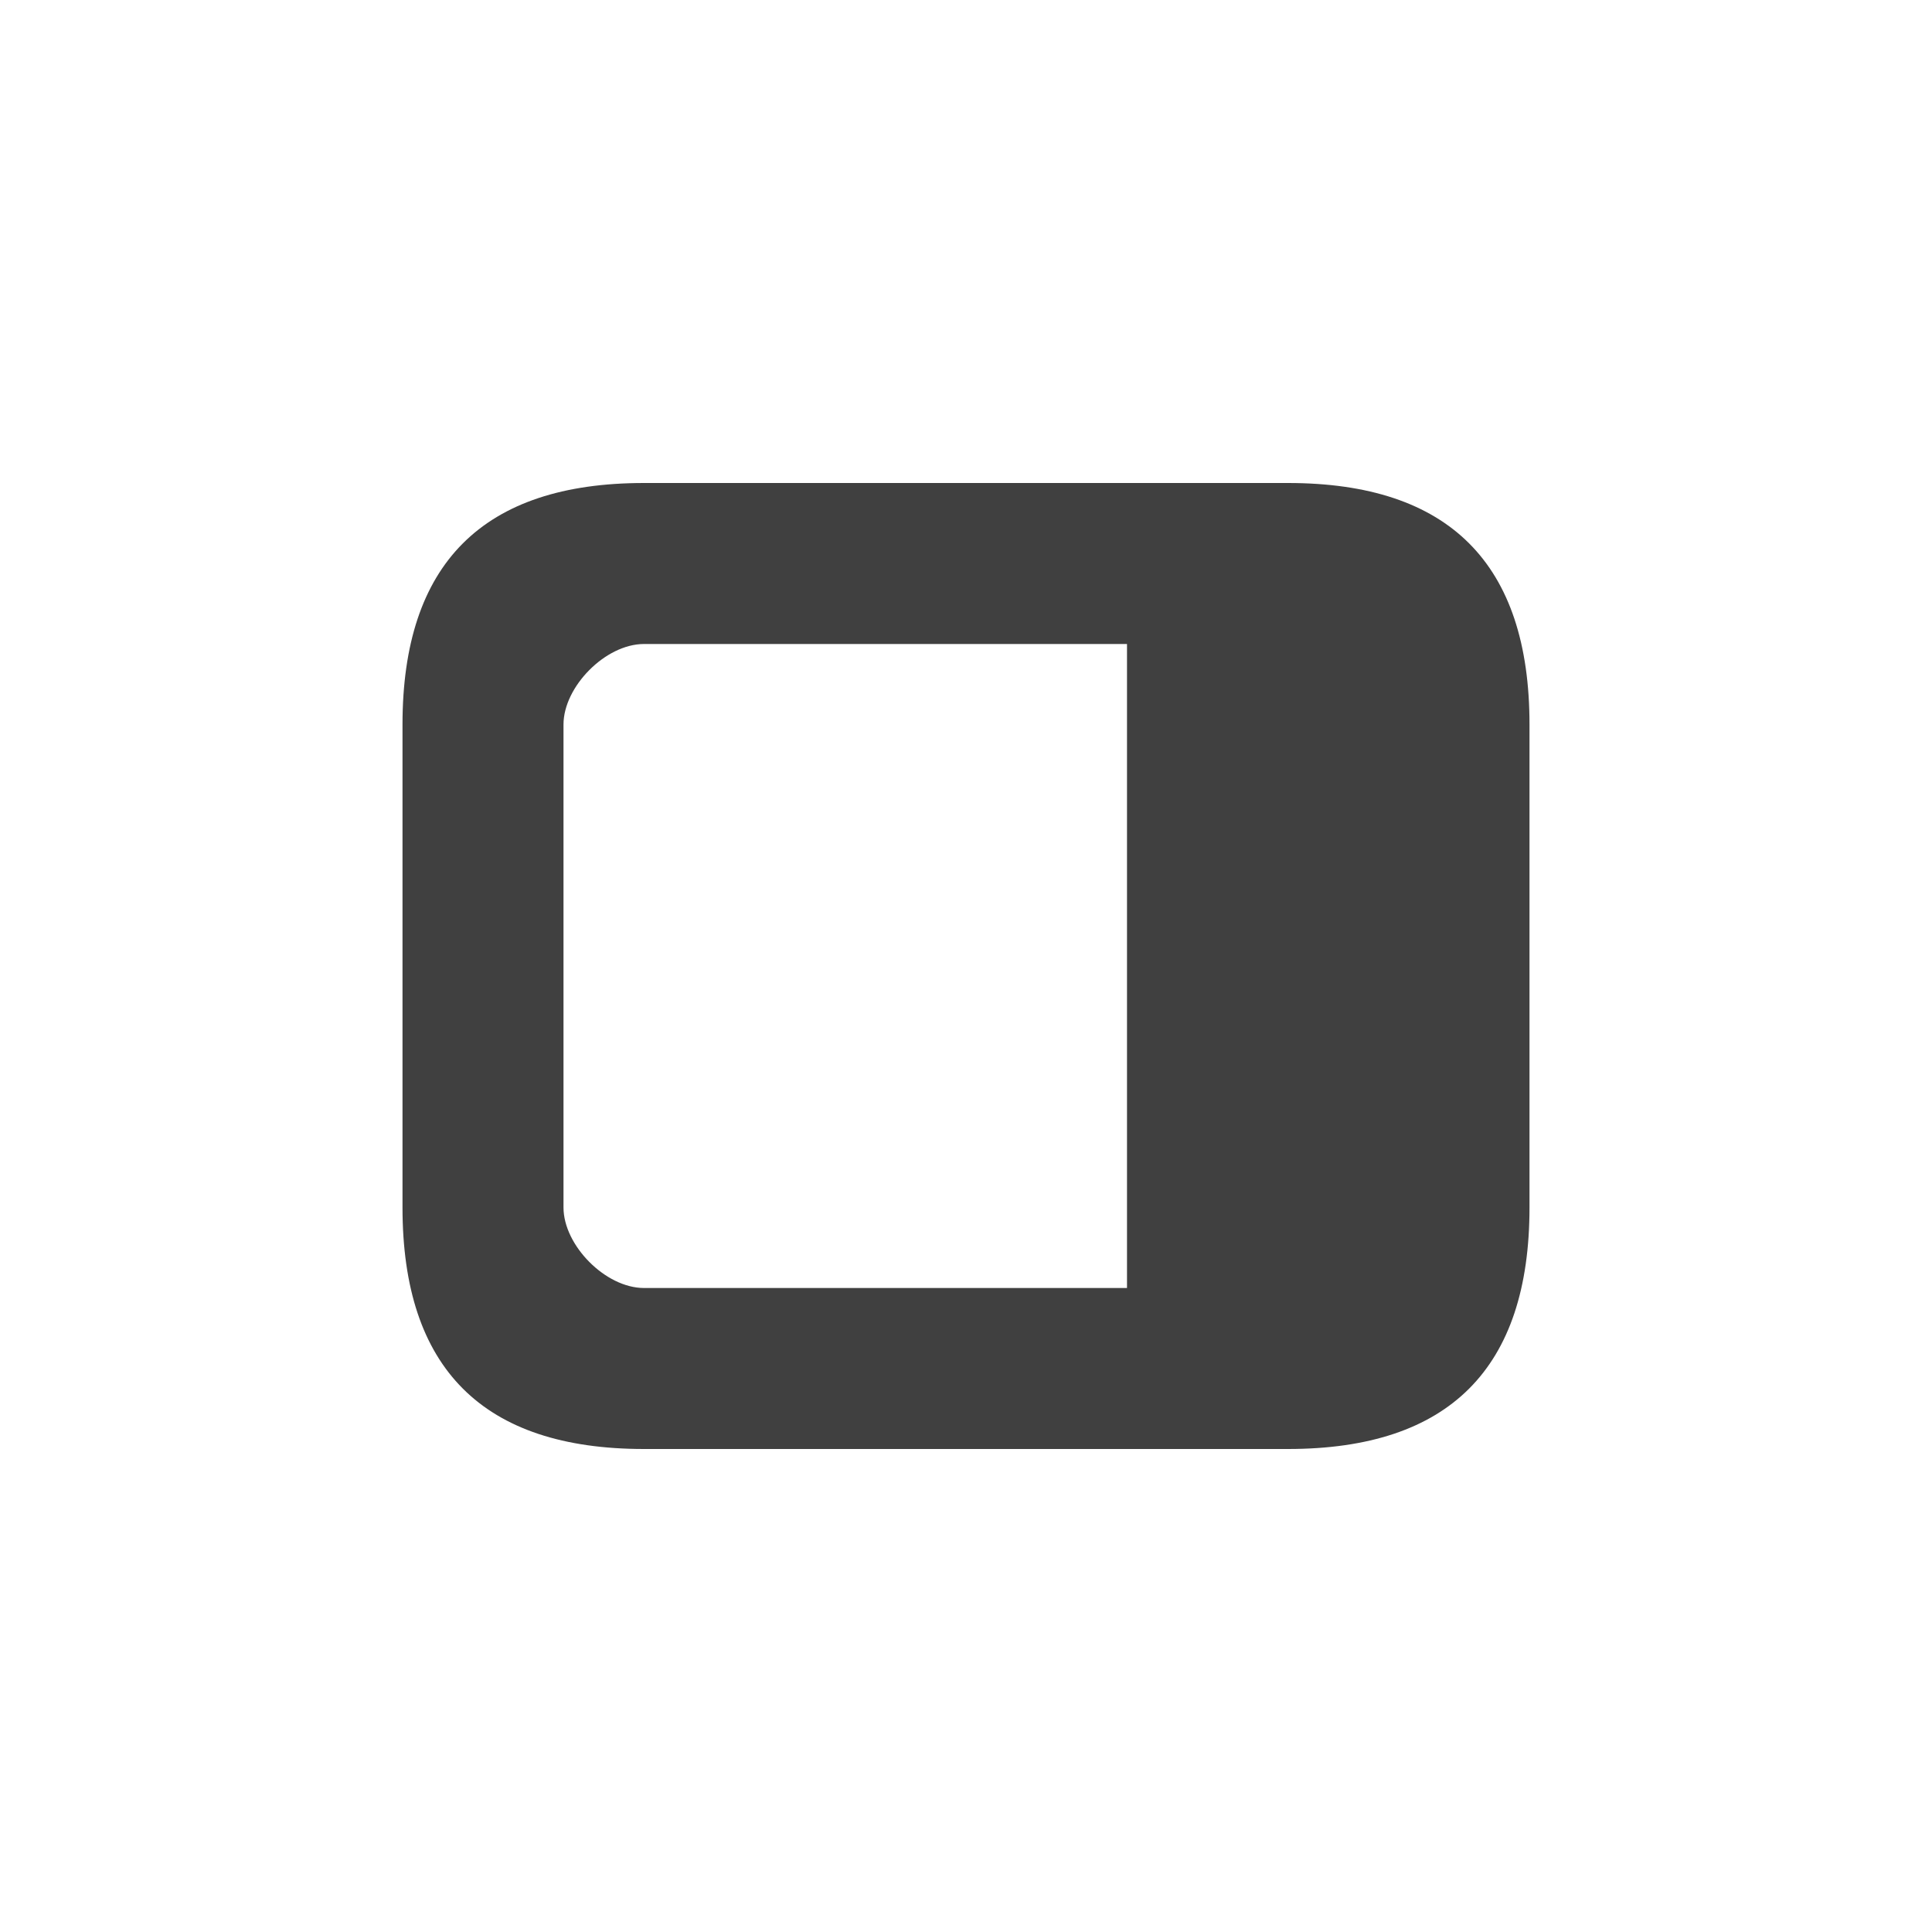
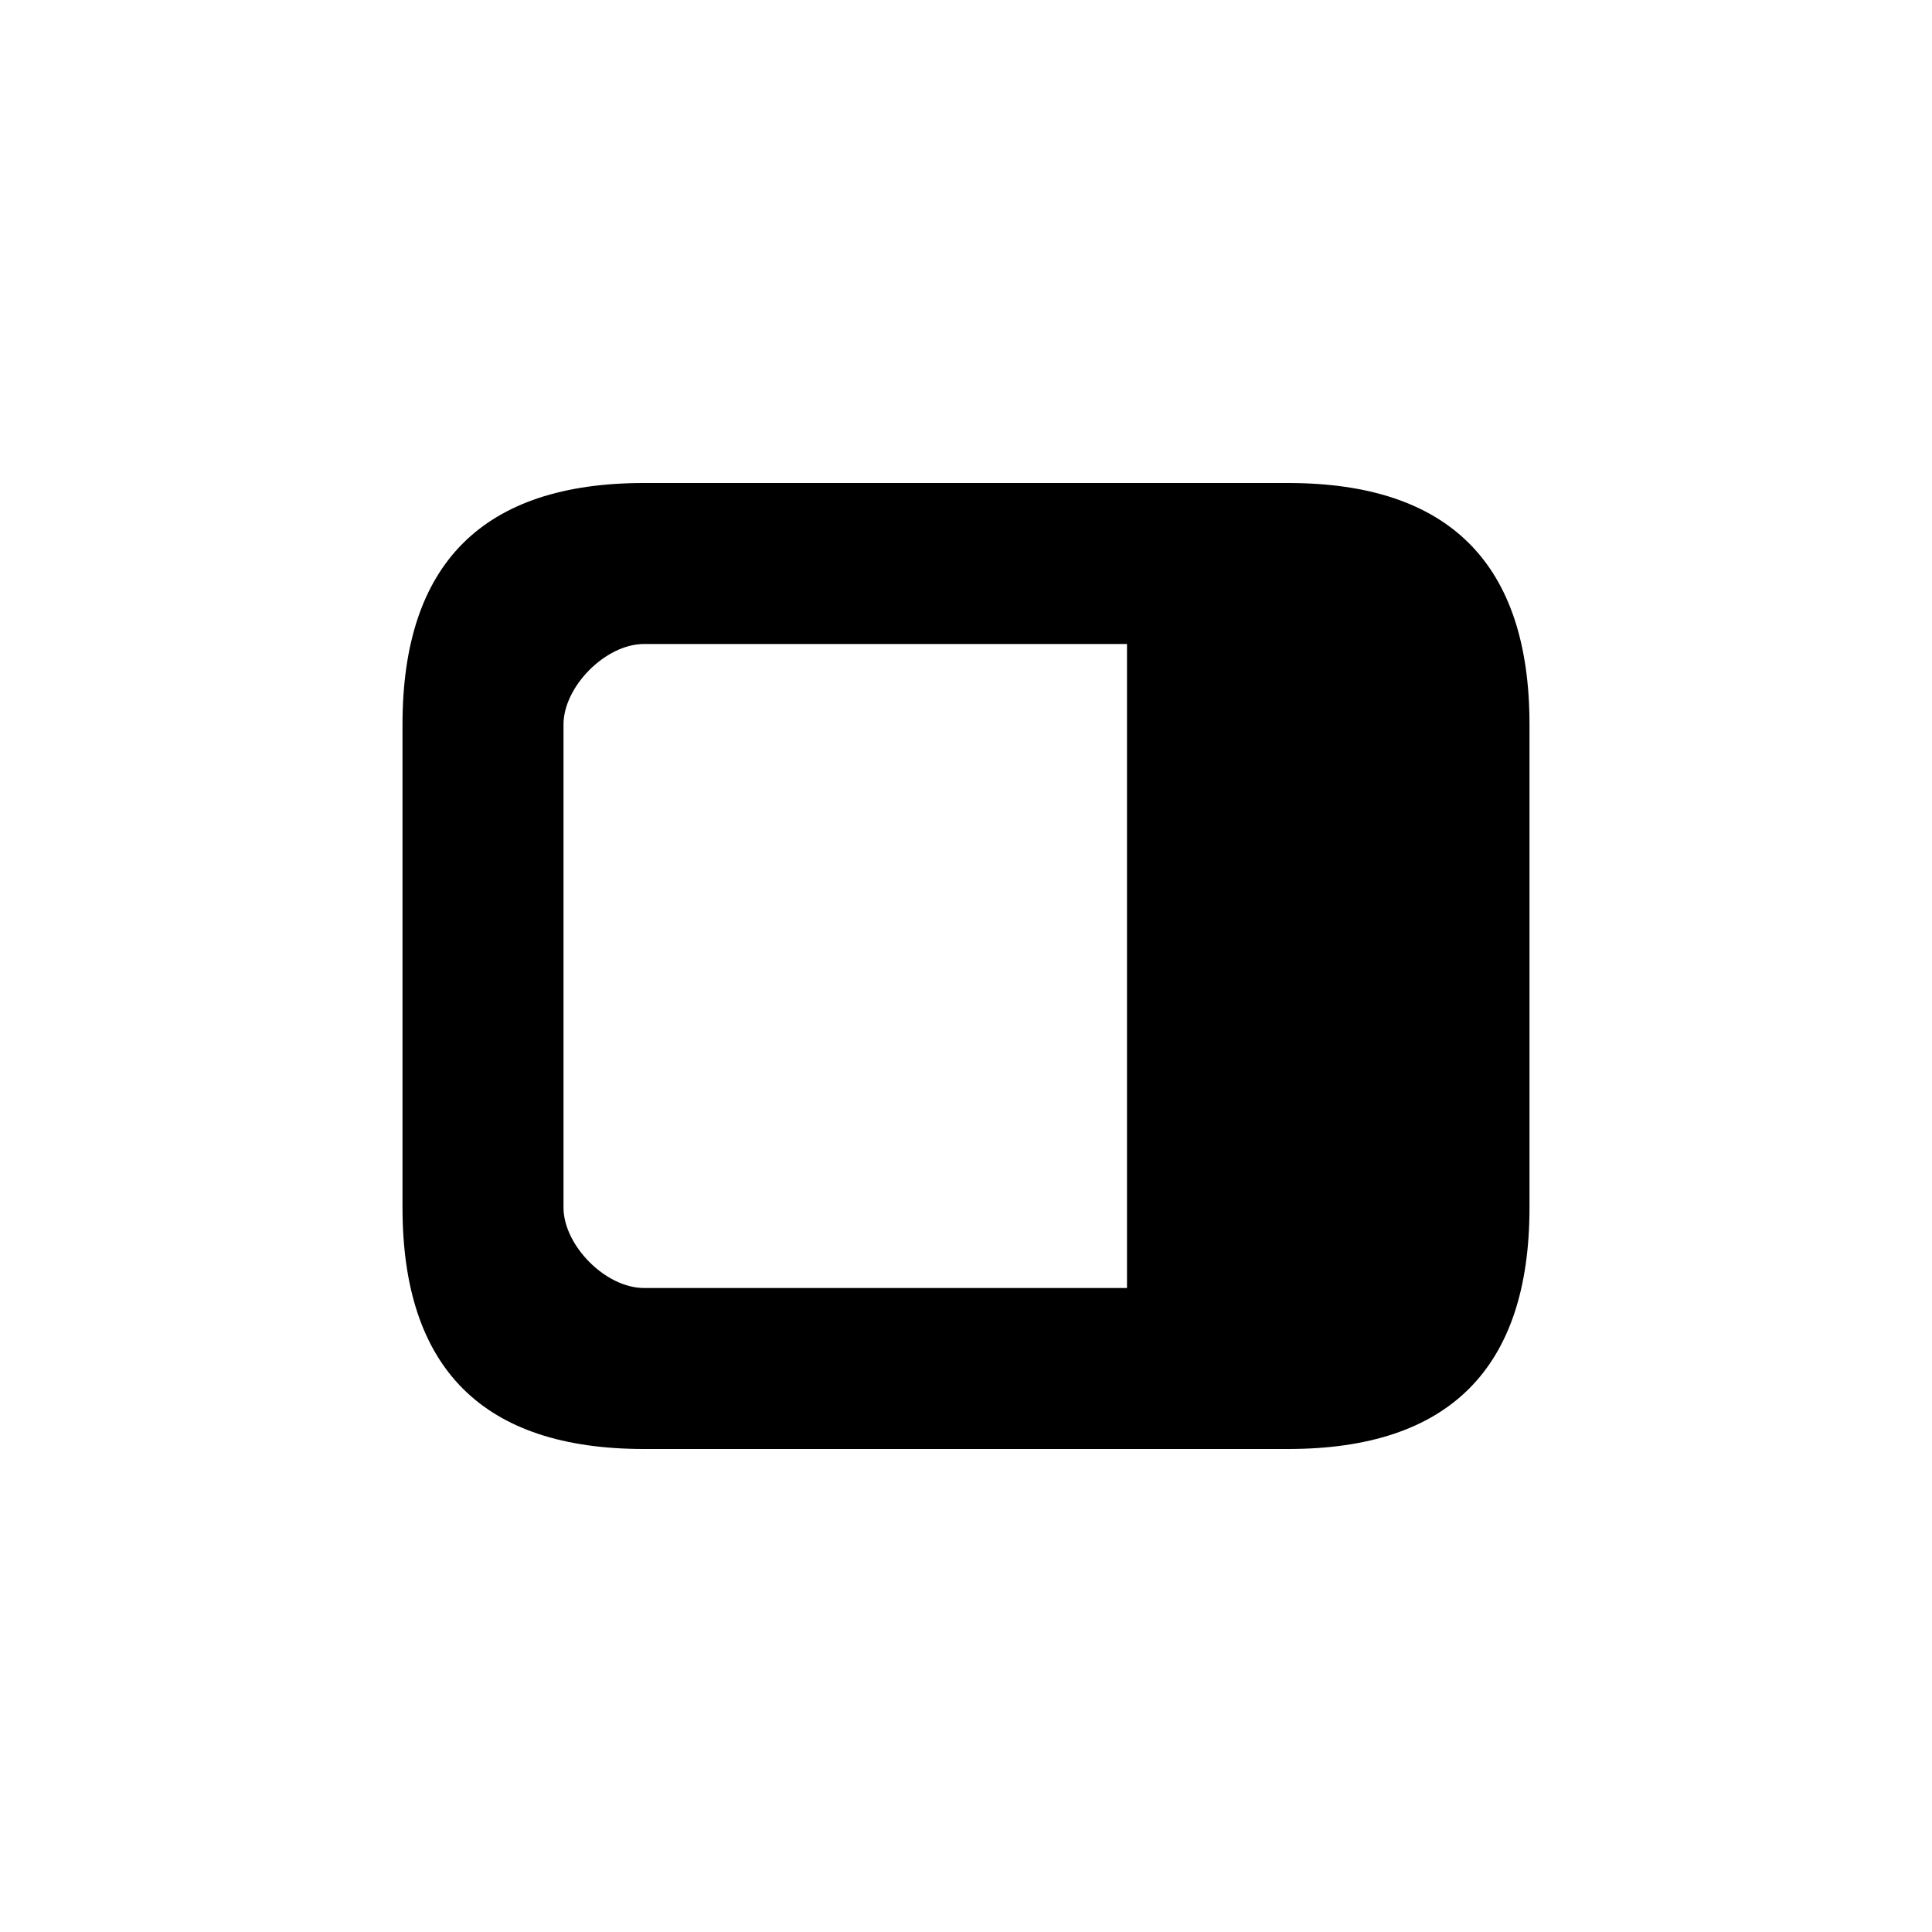
<svg xmlns="http://www.w3.org/2000/svg" width="24" height="24" viewBox="0 0 24 24">
-   <g id="parameter" opacity=".75">
+   <g id="parameter">
    <path id="offset-box" d="M8 6h8c2 0 3 1 3 3v6c0 2-1 3-3 3h-8c-2 0-3-1-3-3v-6c0-2 1-3 3-3zm-1 9c0 .469.521 1 1 1h6v-8h-6c-.479 0-1 .531-1 1v6z" />
  </g>
</svg>
